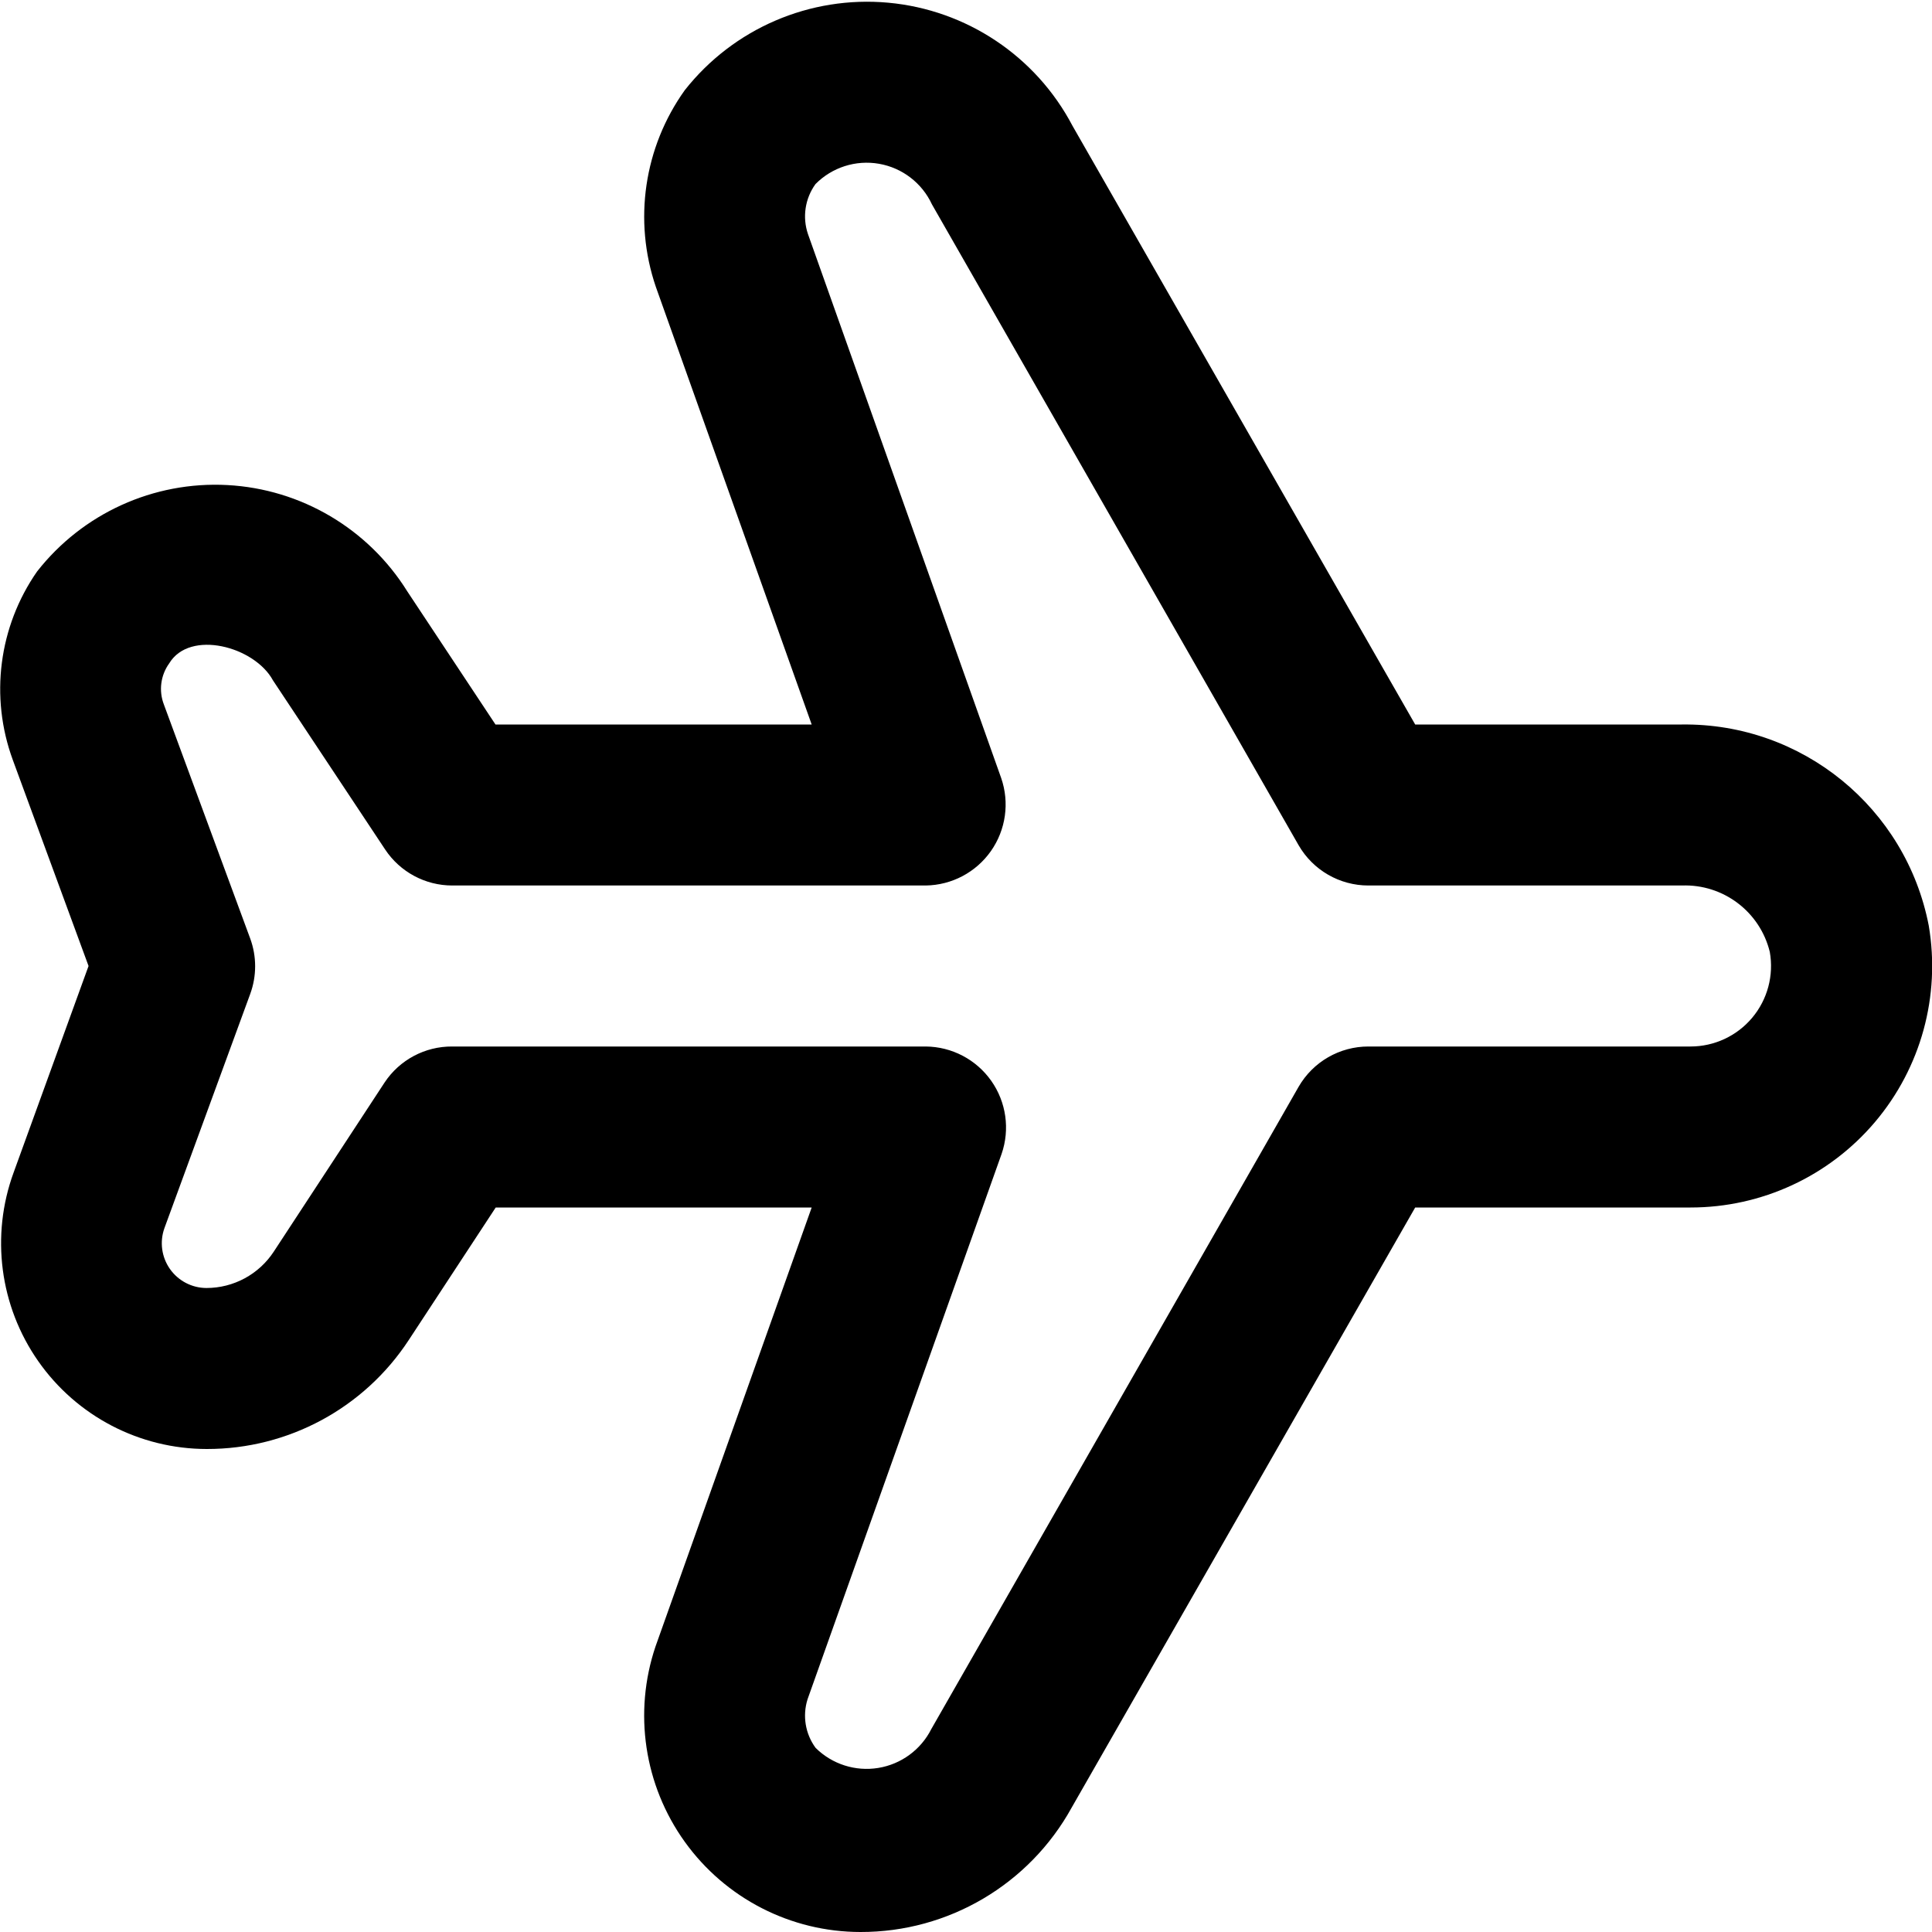
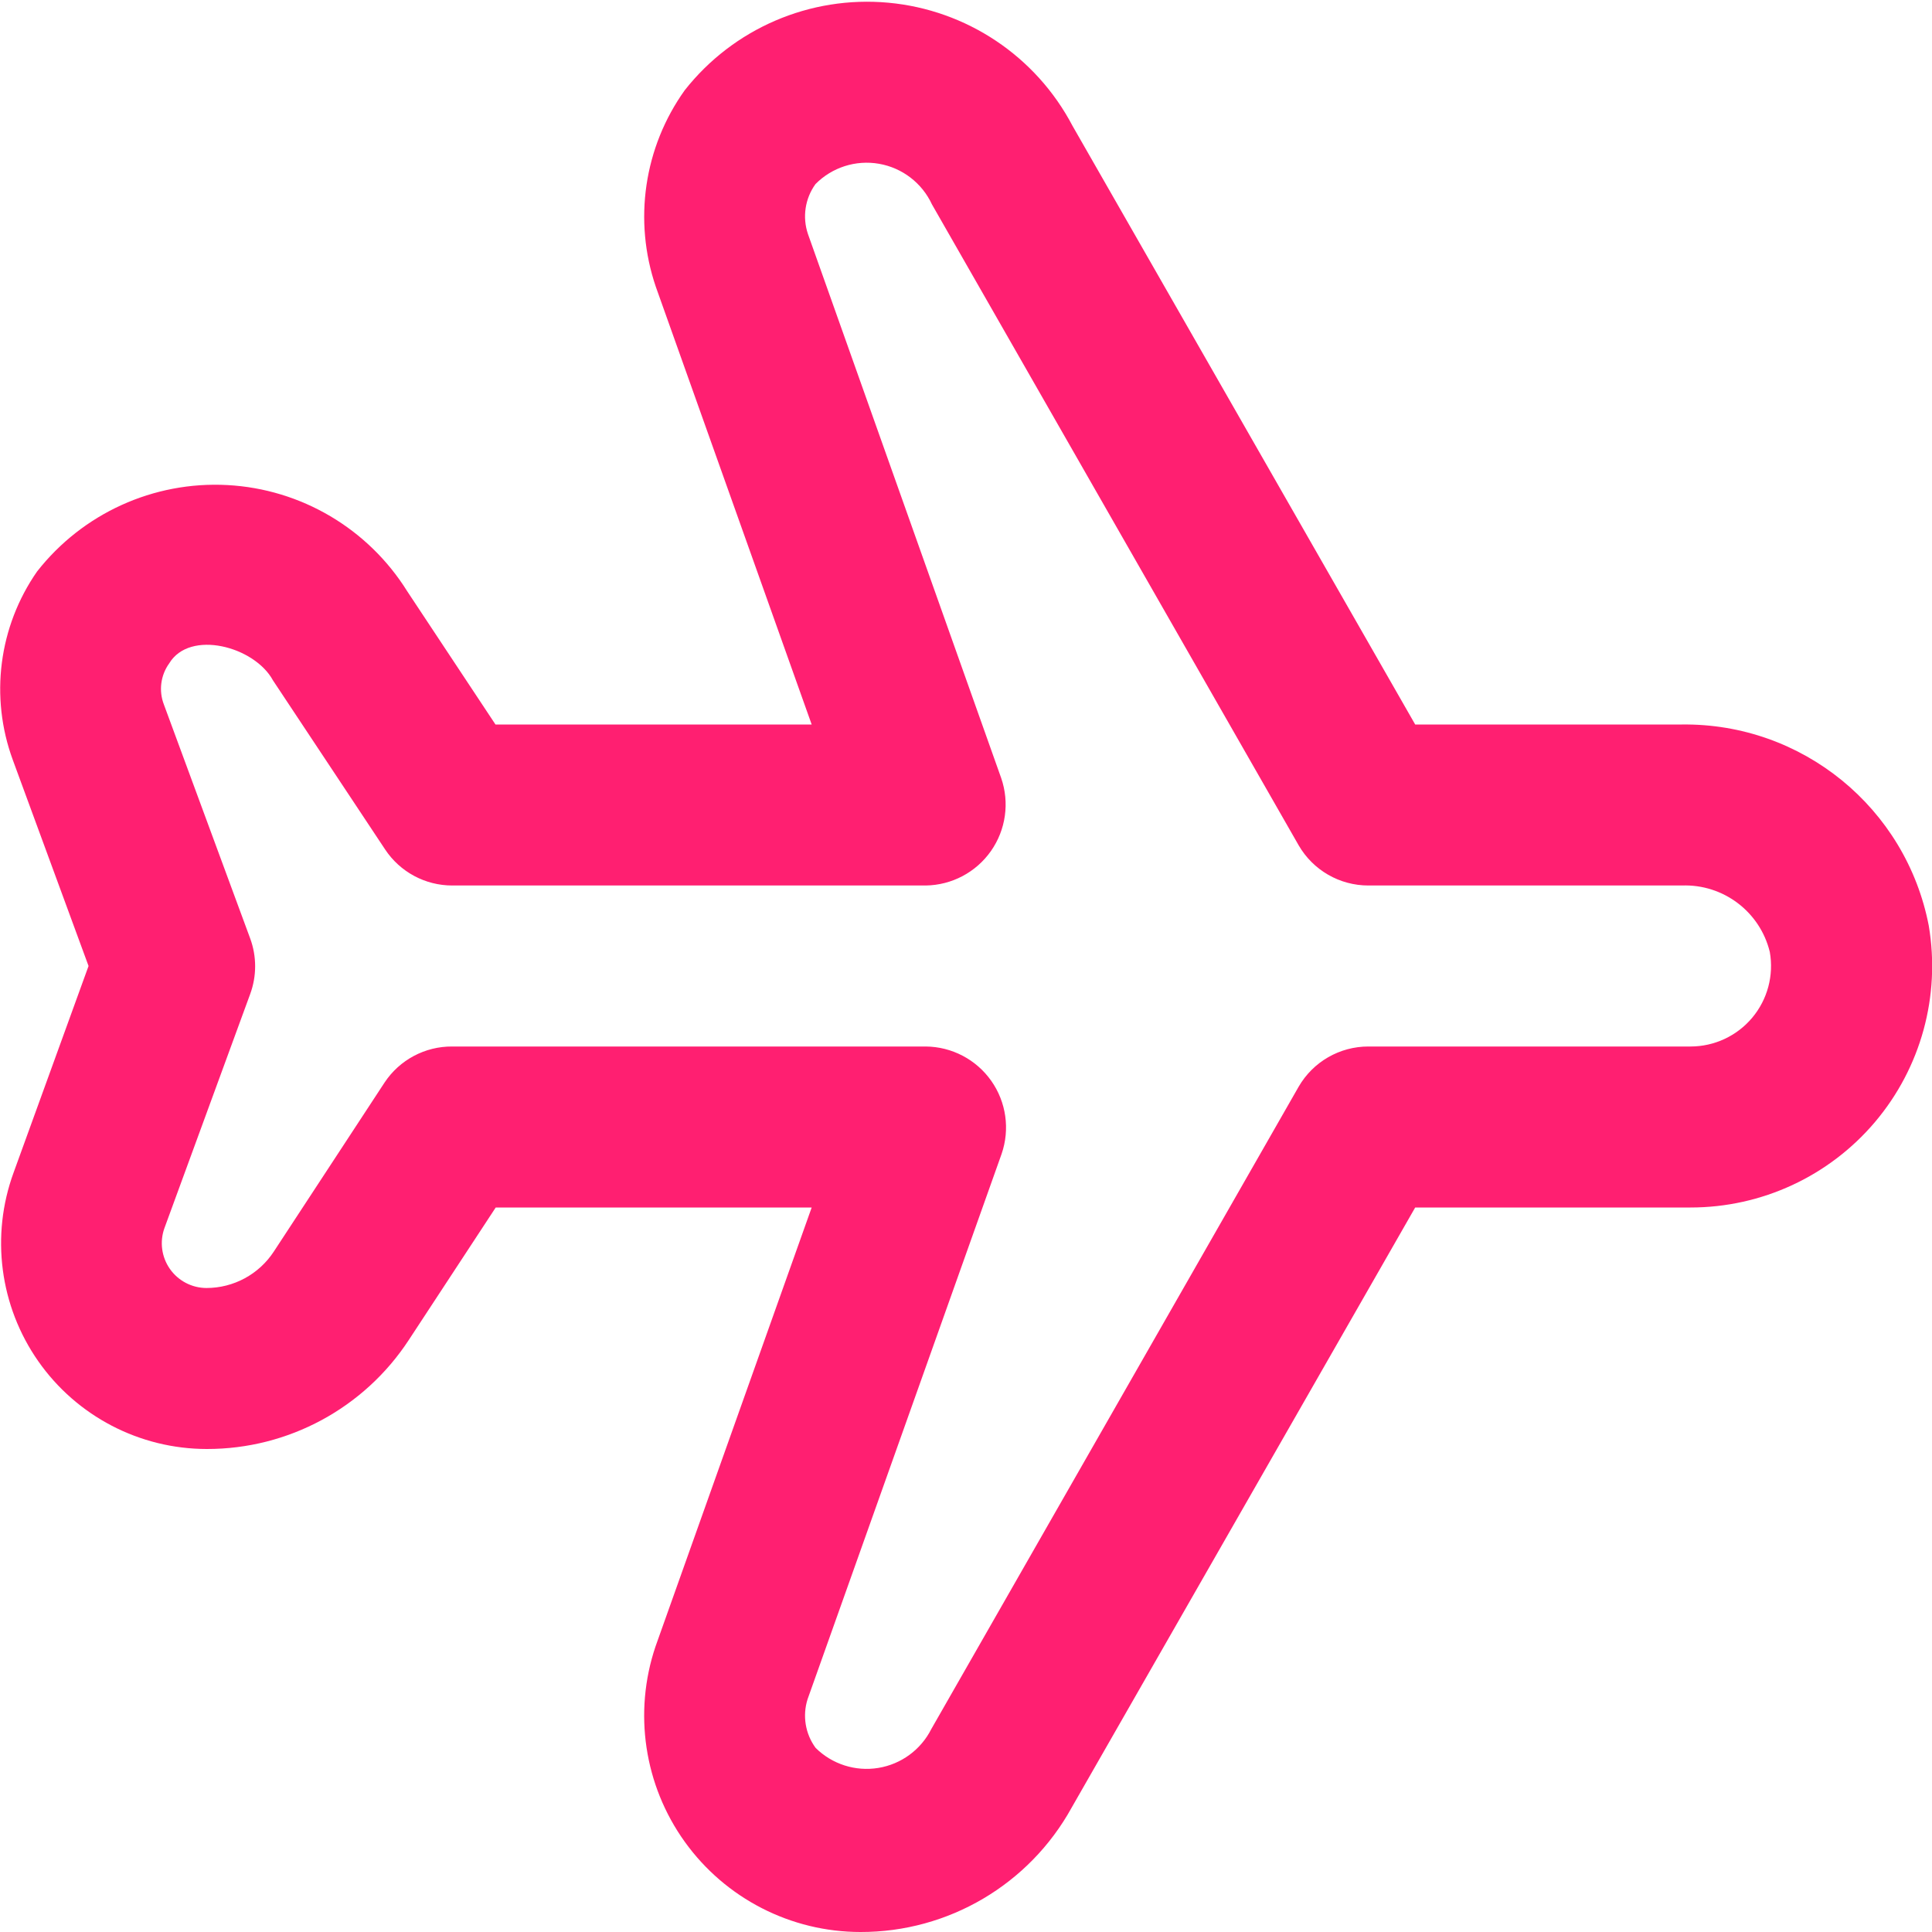
- <svg xmlns="http://www.w3.org/2000/svg" id="Layer_1" data-name="Layer 1" viewBox="0 0 24 24" width="512" height="512">
+ <svg xmlns="http://www.w3.org/2000/svg" id="Layer_1" data-name="Layer 1" fill="#FF1F71" viewBox="0 0 24 24" width="512" height="512">
  <path d="M10.689,24a2.688,2.688,0,0,1-2.546-3.547L10.083,15H6.158l-1.08,1.646A2.993,2.993,0,0,1,2.569,18h0a2.556,2.556,0,0,1-2.4-3.434L1.1,12,.159,9.44A2.555,2.555,0,0,1,.46,7.1a2.811,2.811,0,0,1,4.6.247L6.155,9h3.928L8.147,3.563a2.7,2.7,0,0,1,.359-2.442,2.883,2.883,0,0,1,4.817.442L17.58,9h3.313a3.084,3.084,0,0,1,3.067,2.5A3,3,0,0,1,21,15H17.58l-4.267,7.454A2.989,2.989,0,0,1,10.689,24ZM5.618,13H11.5a1.006,1.006,0,0,1,.942,1.335l-2.41,6.773a.676.676,0,0,0,.1.605.9.9,0,0,0,1.437-.234L16.132,13.5A1,1,0,0,1,17,13h4a1,1,0,0,0,.985-1.175A1.083,1.083,0,0,0,20.893,11H17a1,1,0,0,1-.868-.5L11.577,2.539a.894.894,0,0,0-1.447-.252.684.684,0,0,0-.093.621l2.4,6.757A1.006,1.006,0,0,1,11.5,11H5.618a1,1,0,0,1-.834-.448l-1.393-2.1c-.228-.421-1.034-.637-1.29-.21a.541.541,0,0,0-.065.51l1.072,2.906a1,1,0,0,1,0,.69l-1.066,2.91A.556.556,0,0,0,2.564,16h0a1,1,0,0,0,.837-.452l1.376-2.1A1,1,0,0,1,5.618,13Z" />
</svg>
